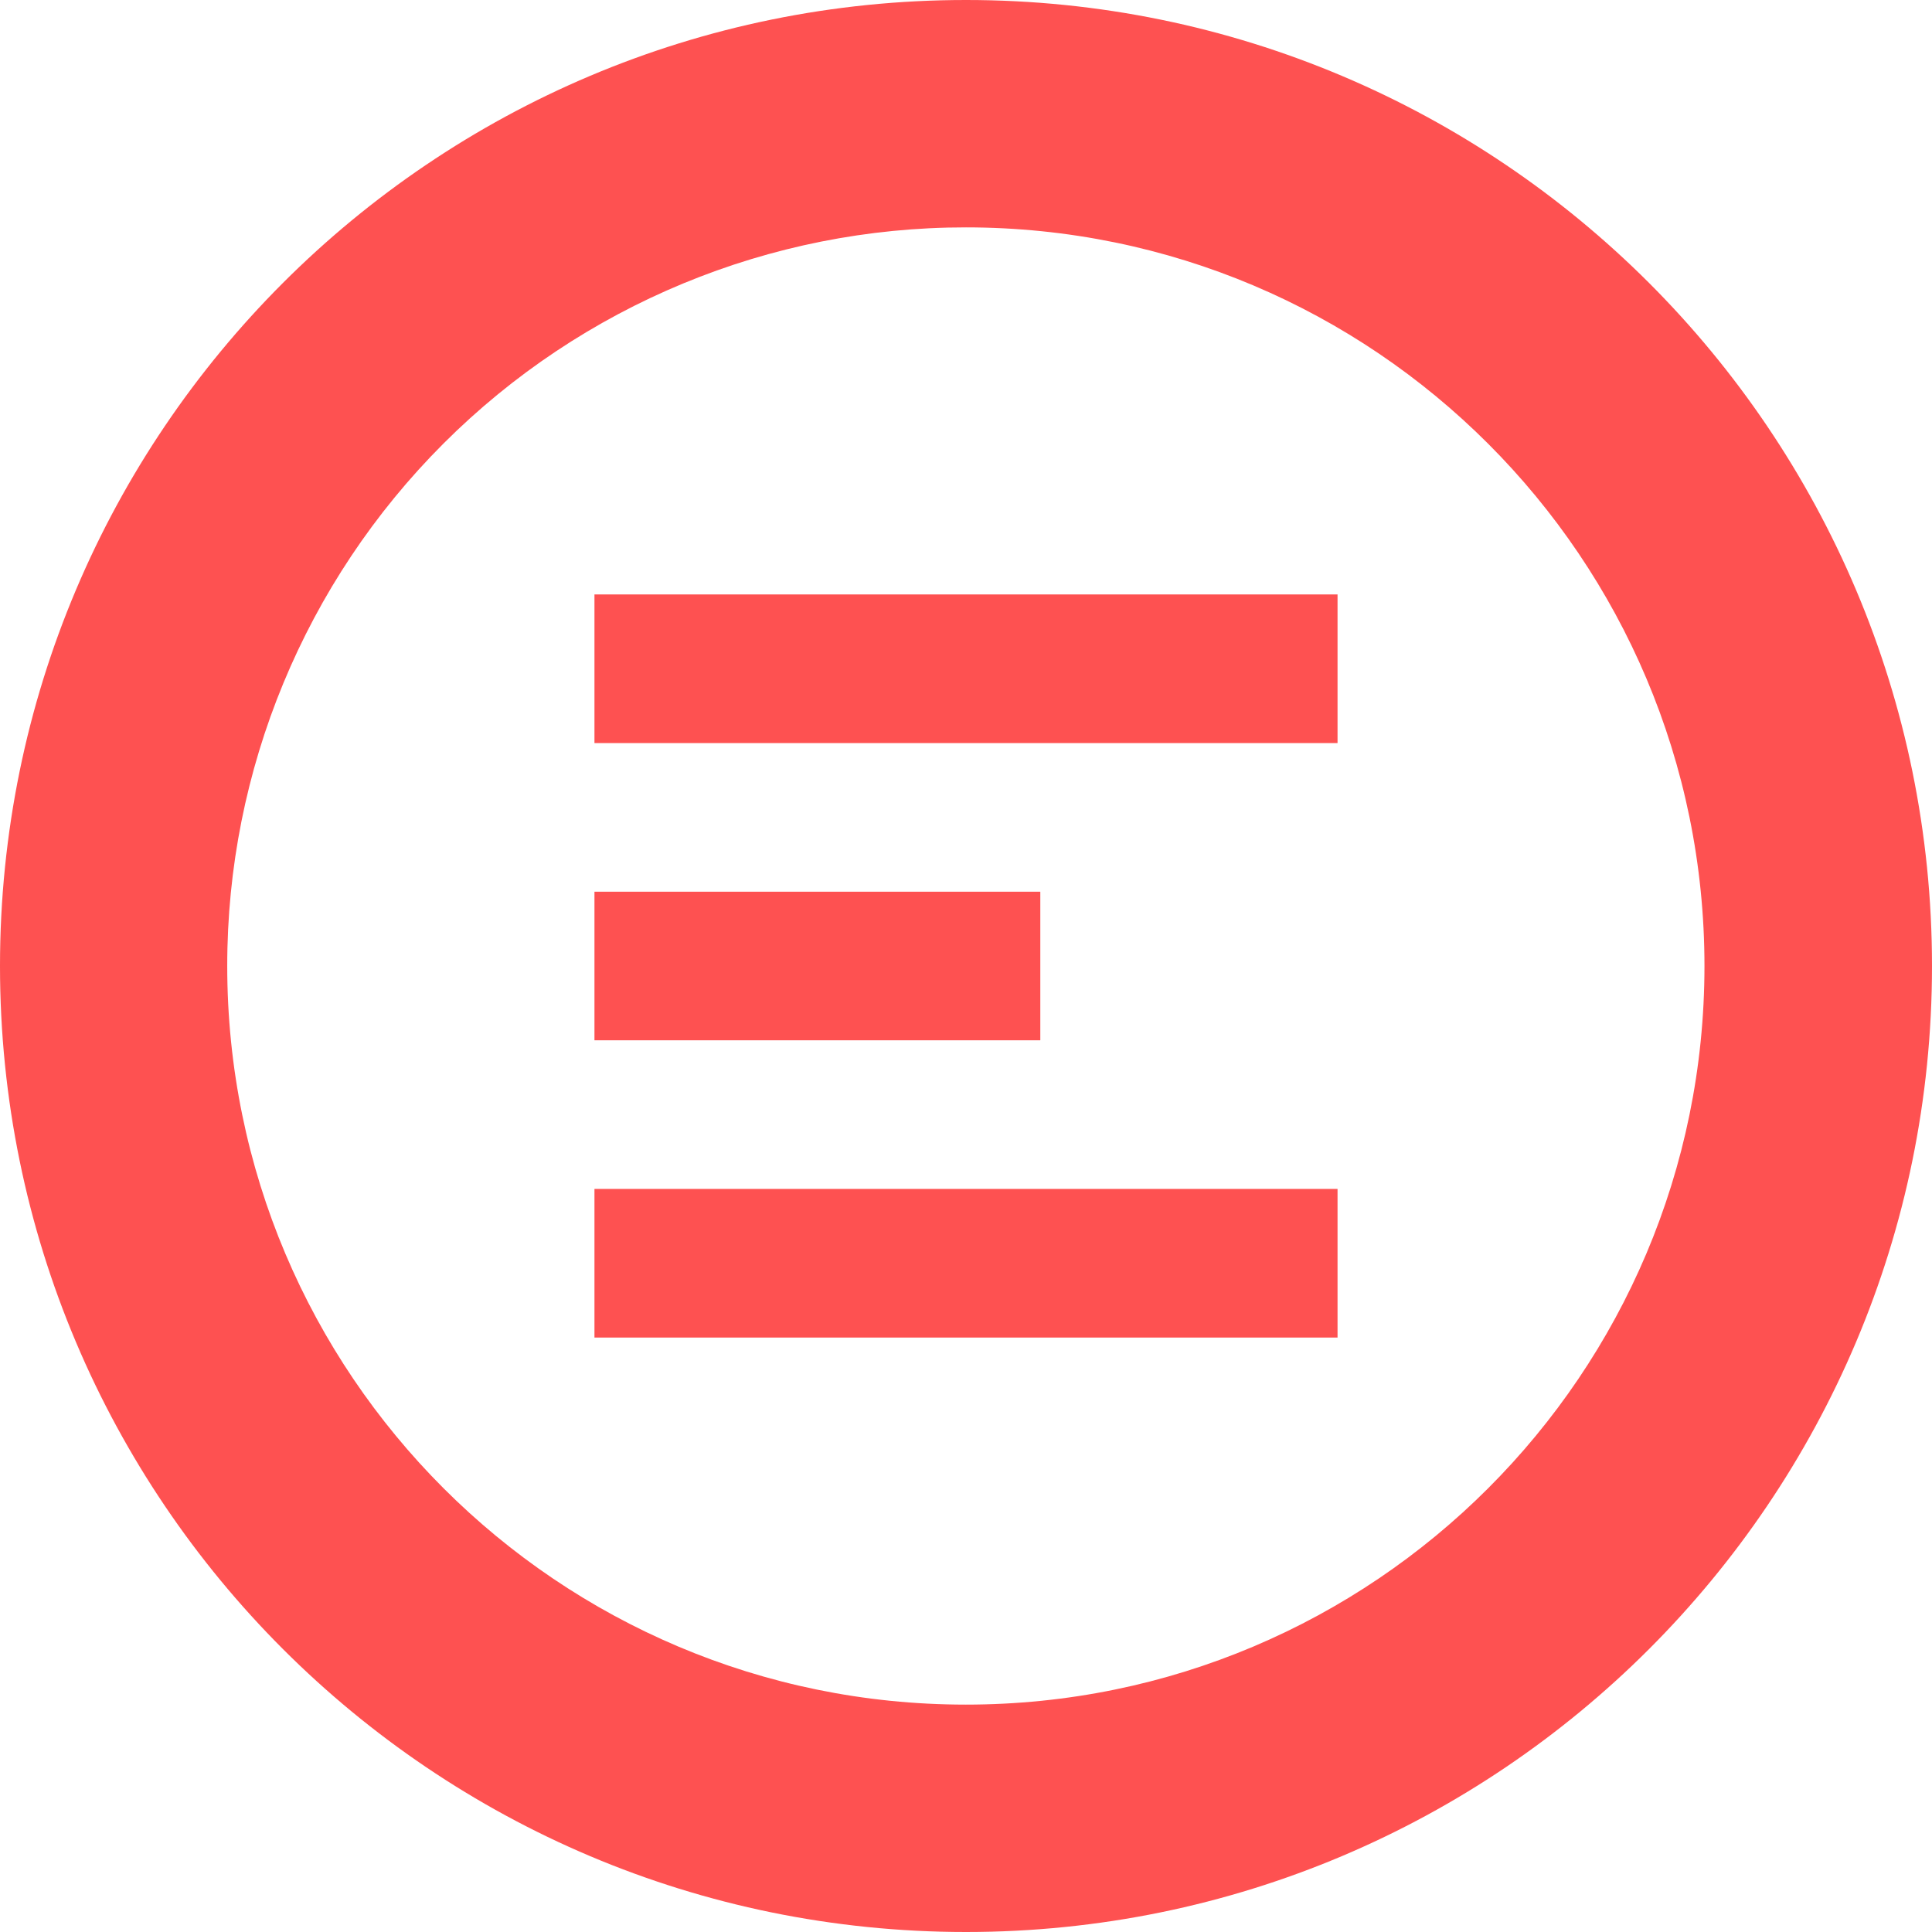
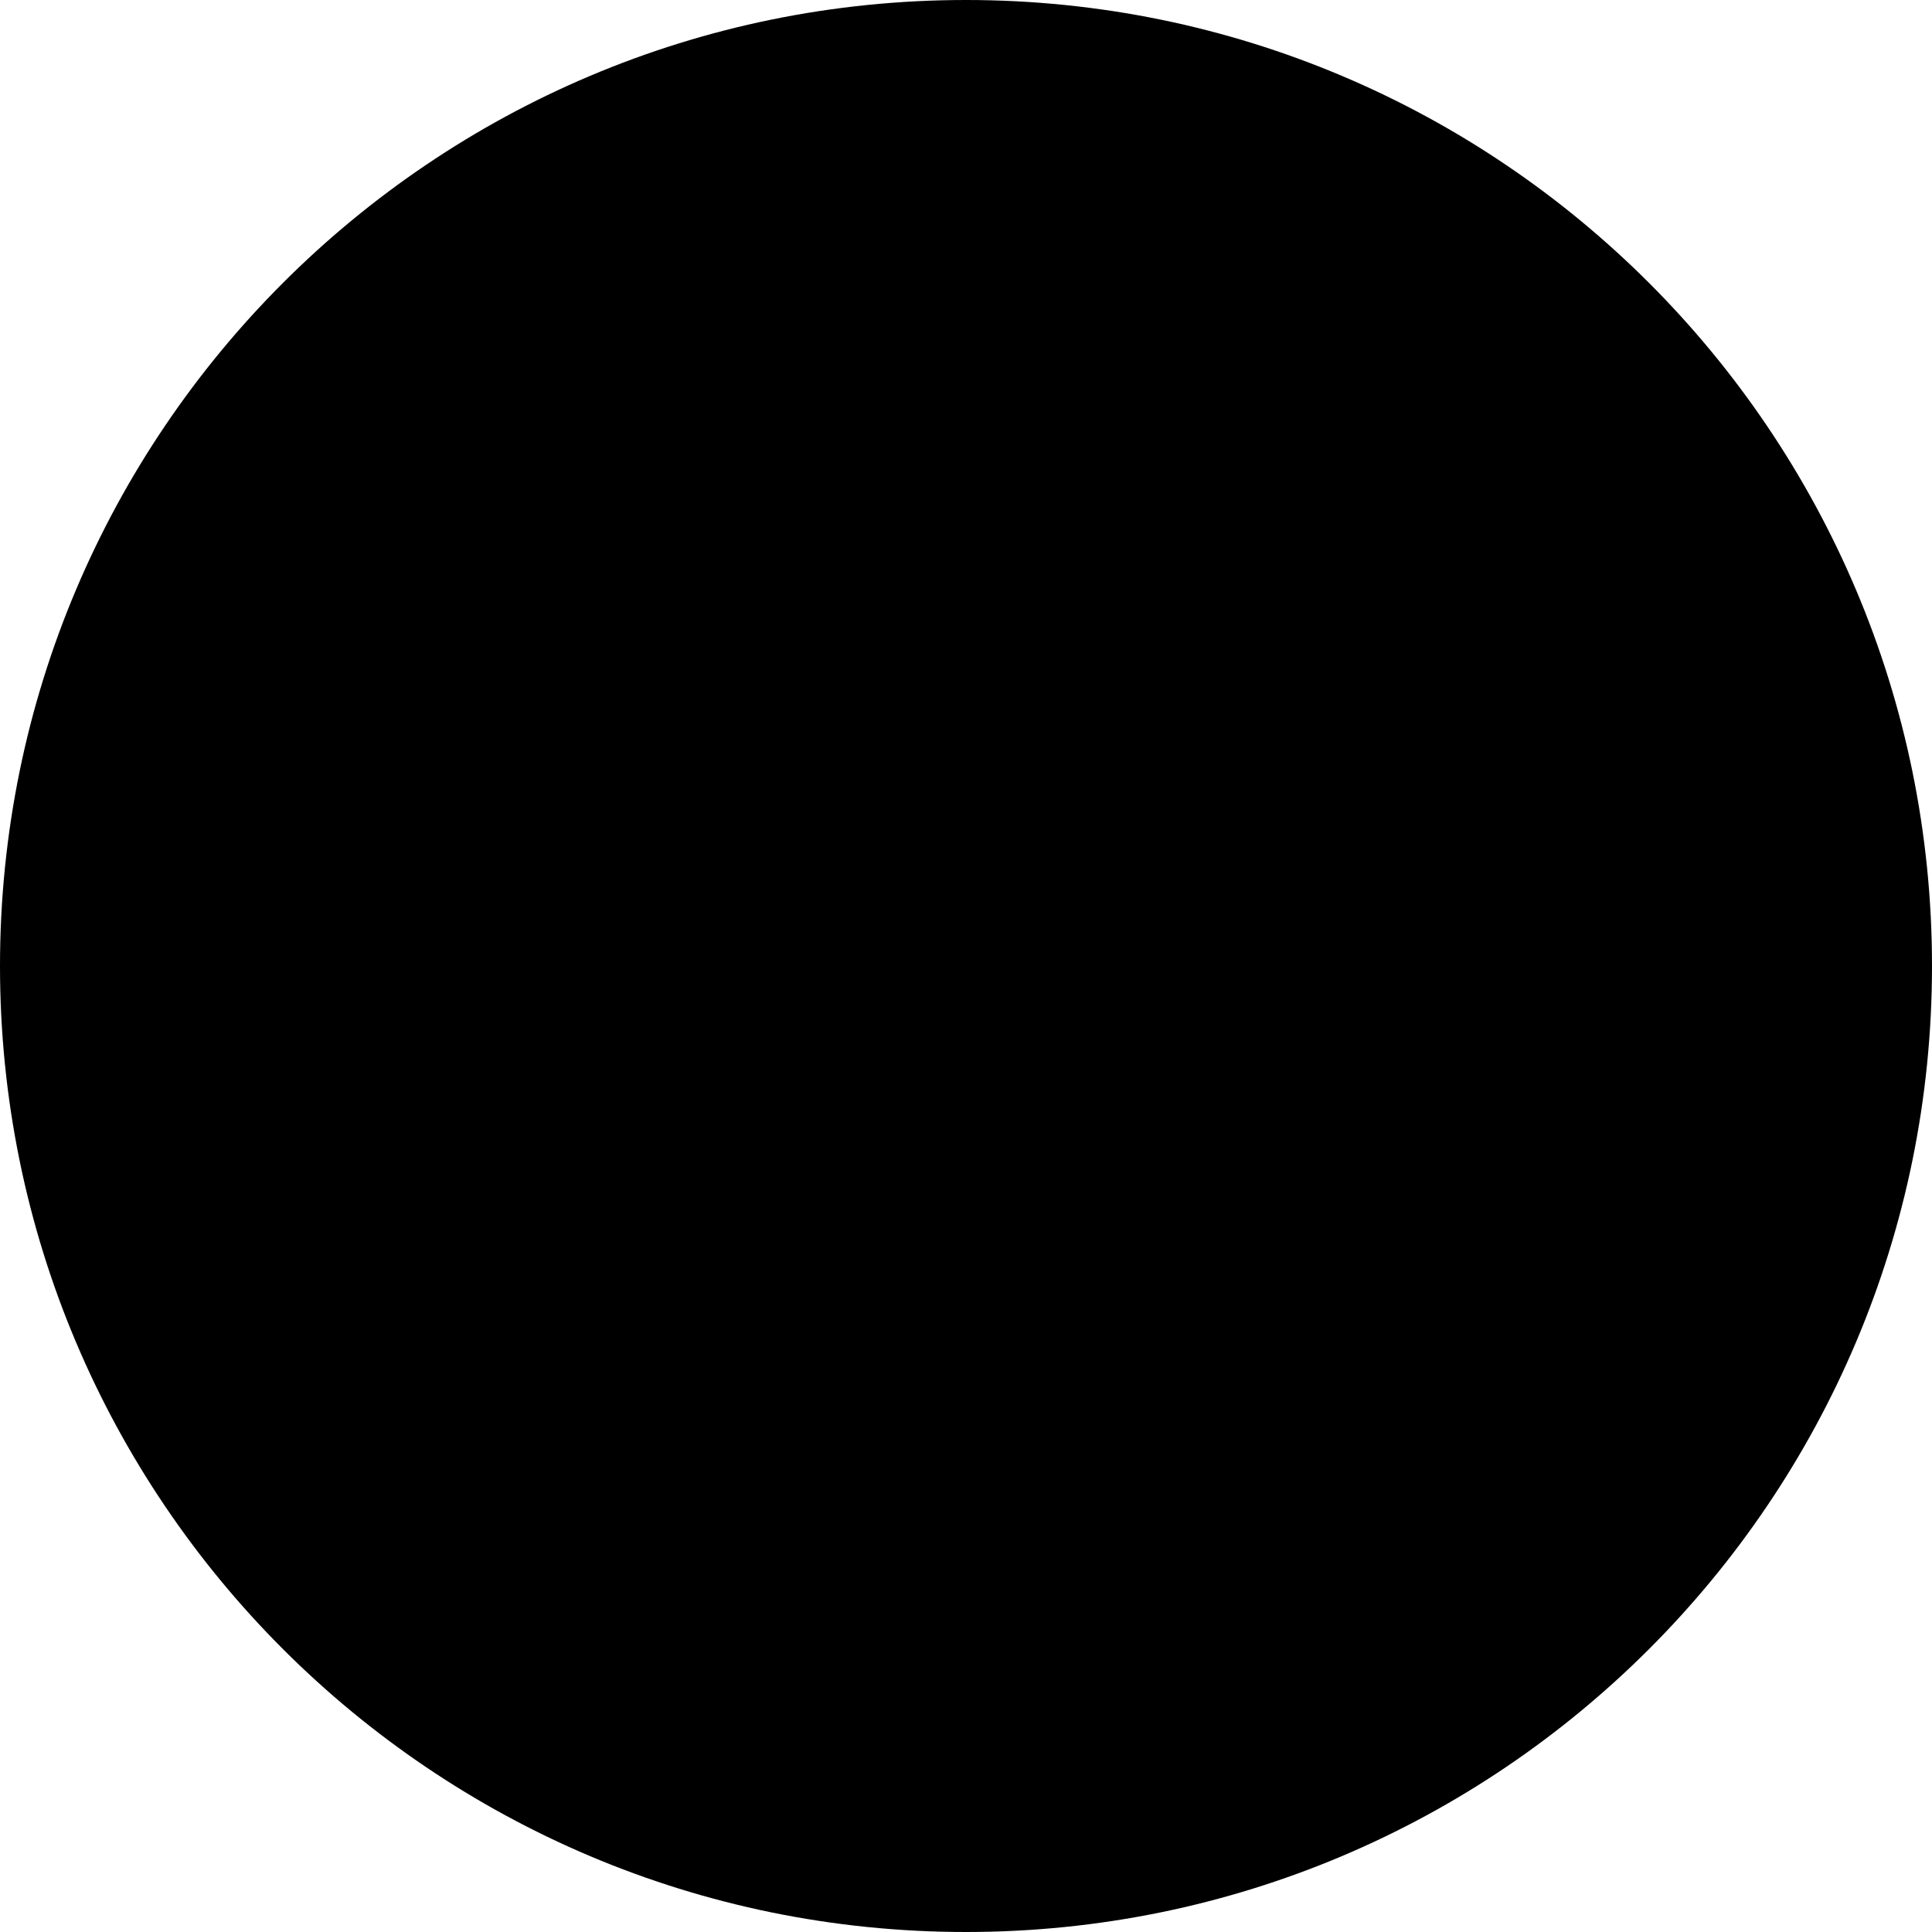
<svg xmlns="http://www.w3.org/2000/svg" width="13" height="13" viewBox="0 0 13 13">
-   <defs>
-     <style>
-       .cls-1 {
-         fill: #fe5151;
-         fill-rule: evenodd;
-       }
-     </style>
-   </defs>
  <path id="Circle" class="cls-1" d="M151.5,1527a6.5,6.5,0,1,1-6.5,6.5A6.5,6.5,0,0,1,151.5,1527Zm0,1.53a4.97,4.97,0,1,1-4.971,4.97A4.967,4.967,0,0,1,151.5,1528.53ZM149,1532v-1h5v1h-5m0,2v-1h3v1h-3m0,2v-1h5v1h-5" transform="translate(-145 -1527)" />
</svg>
